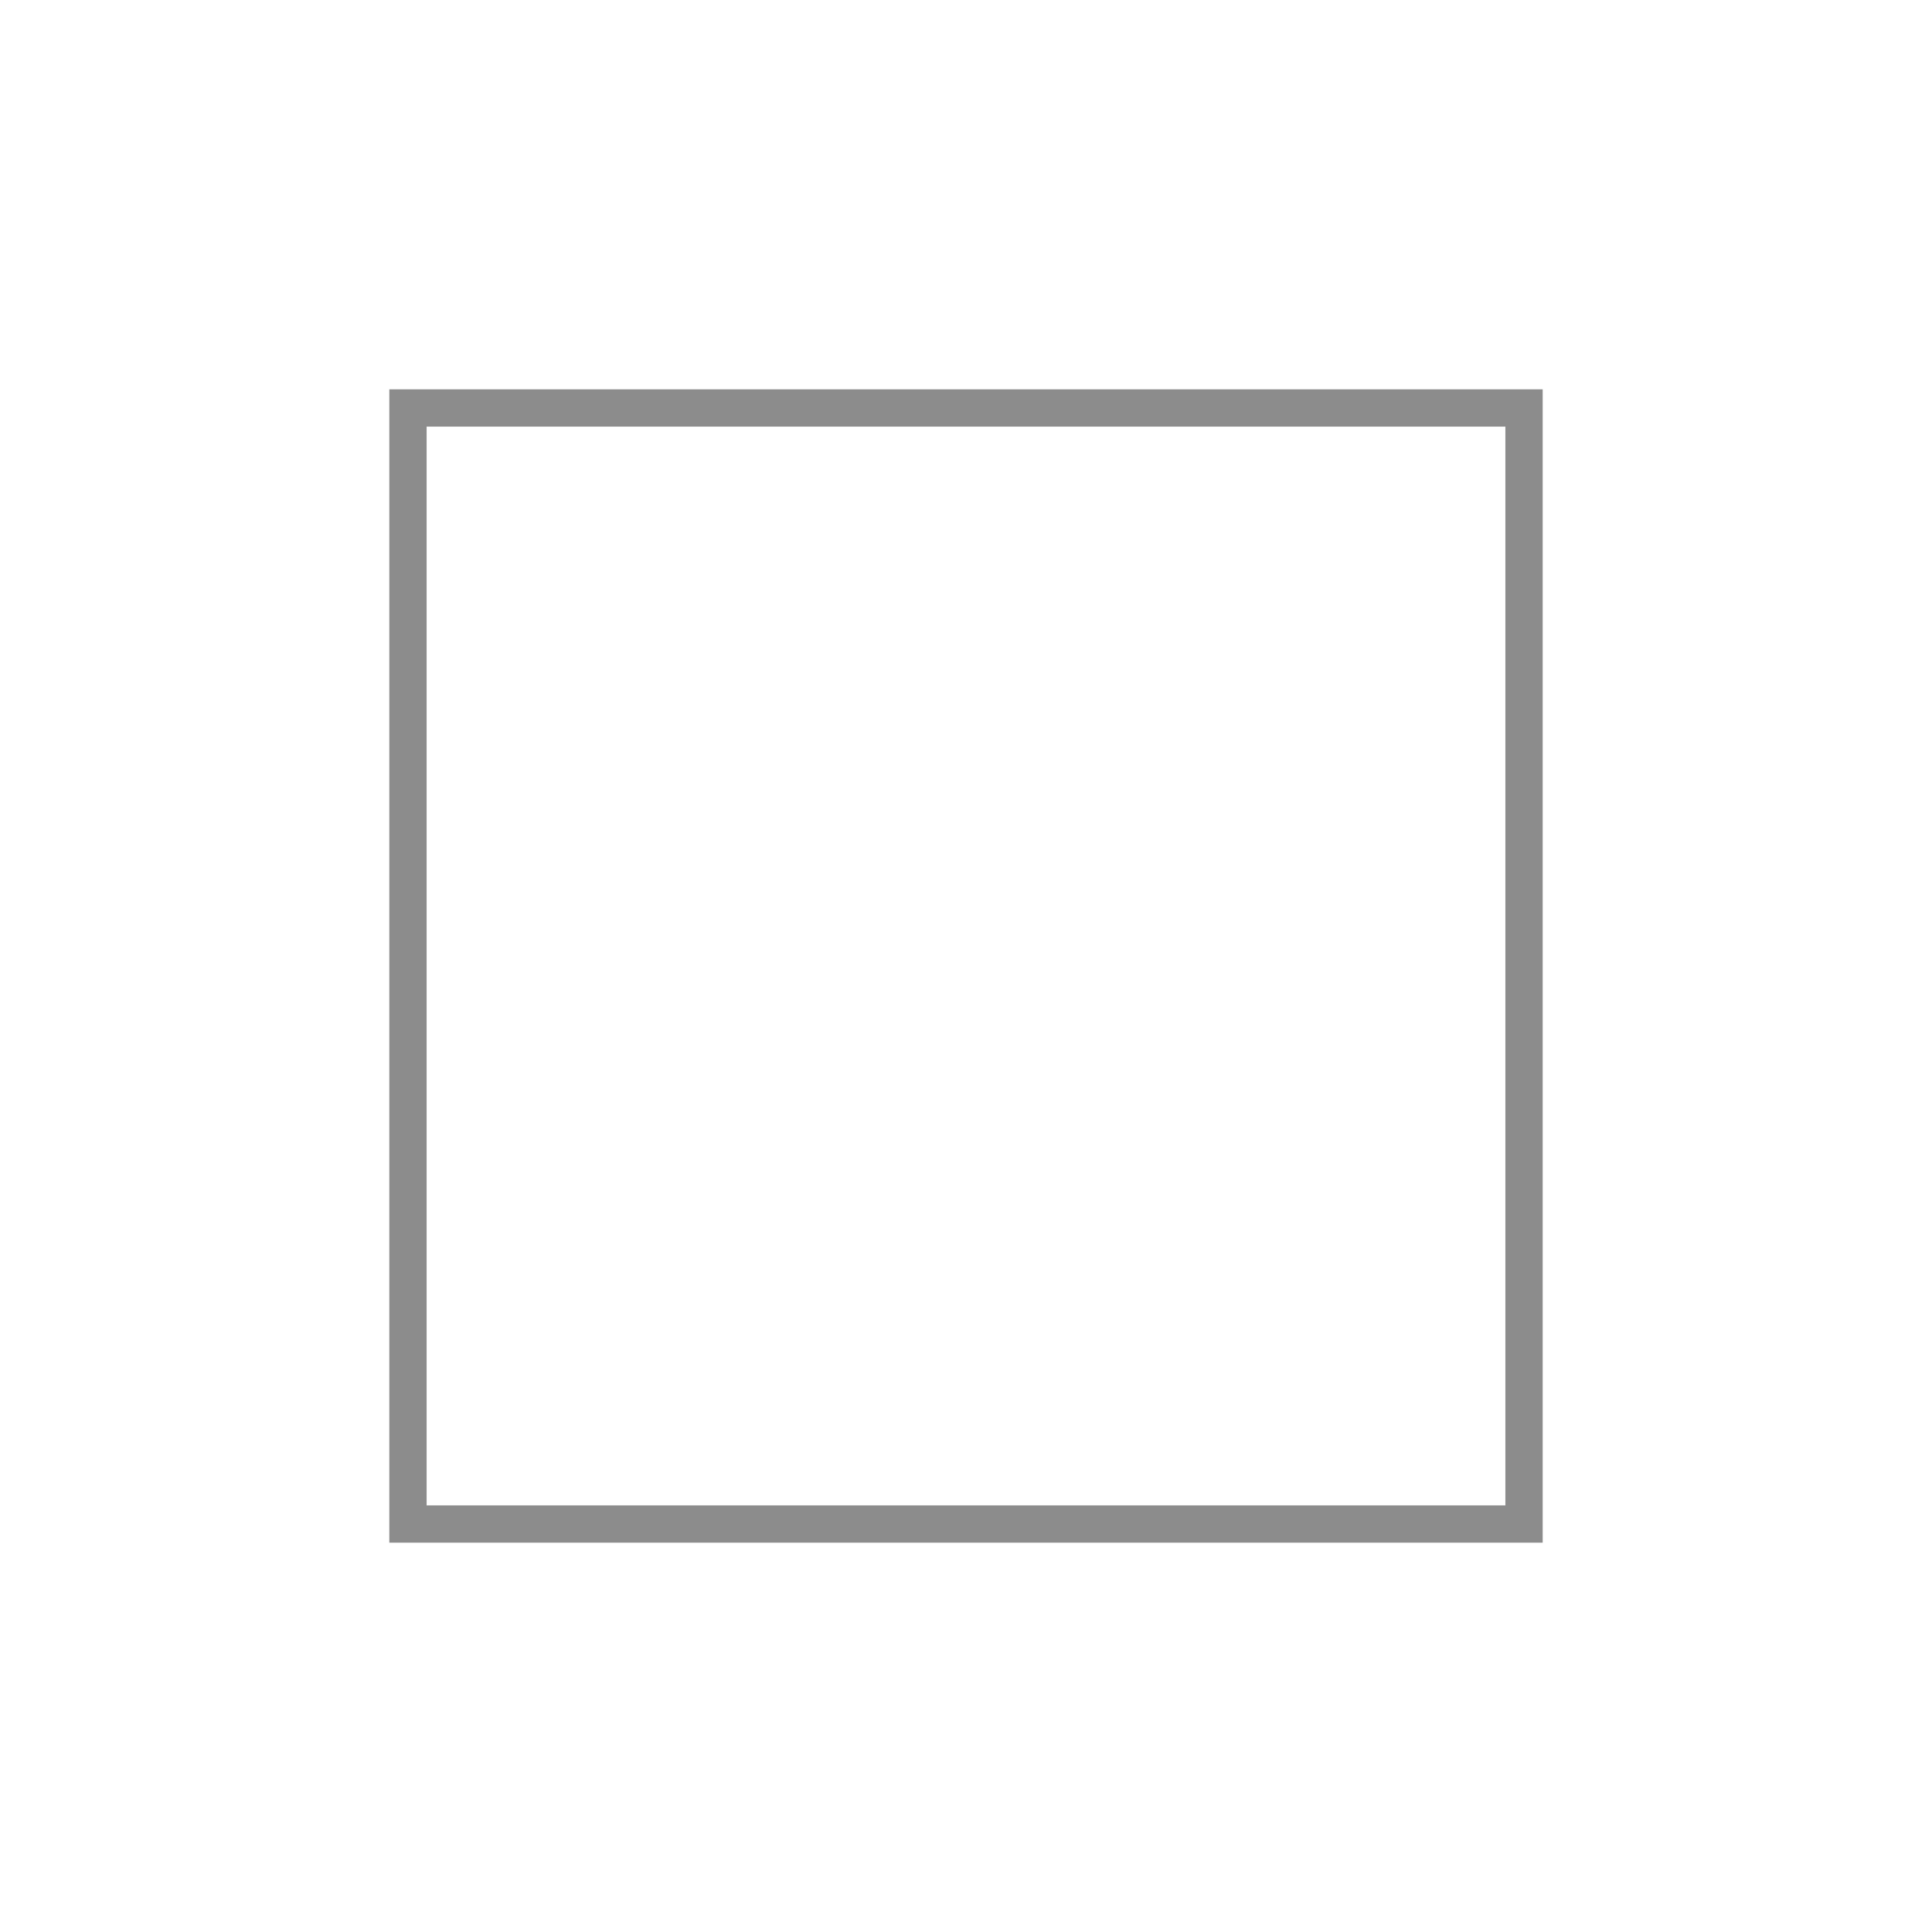
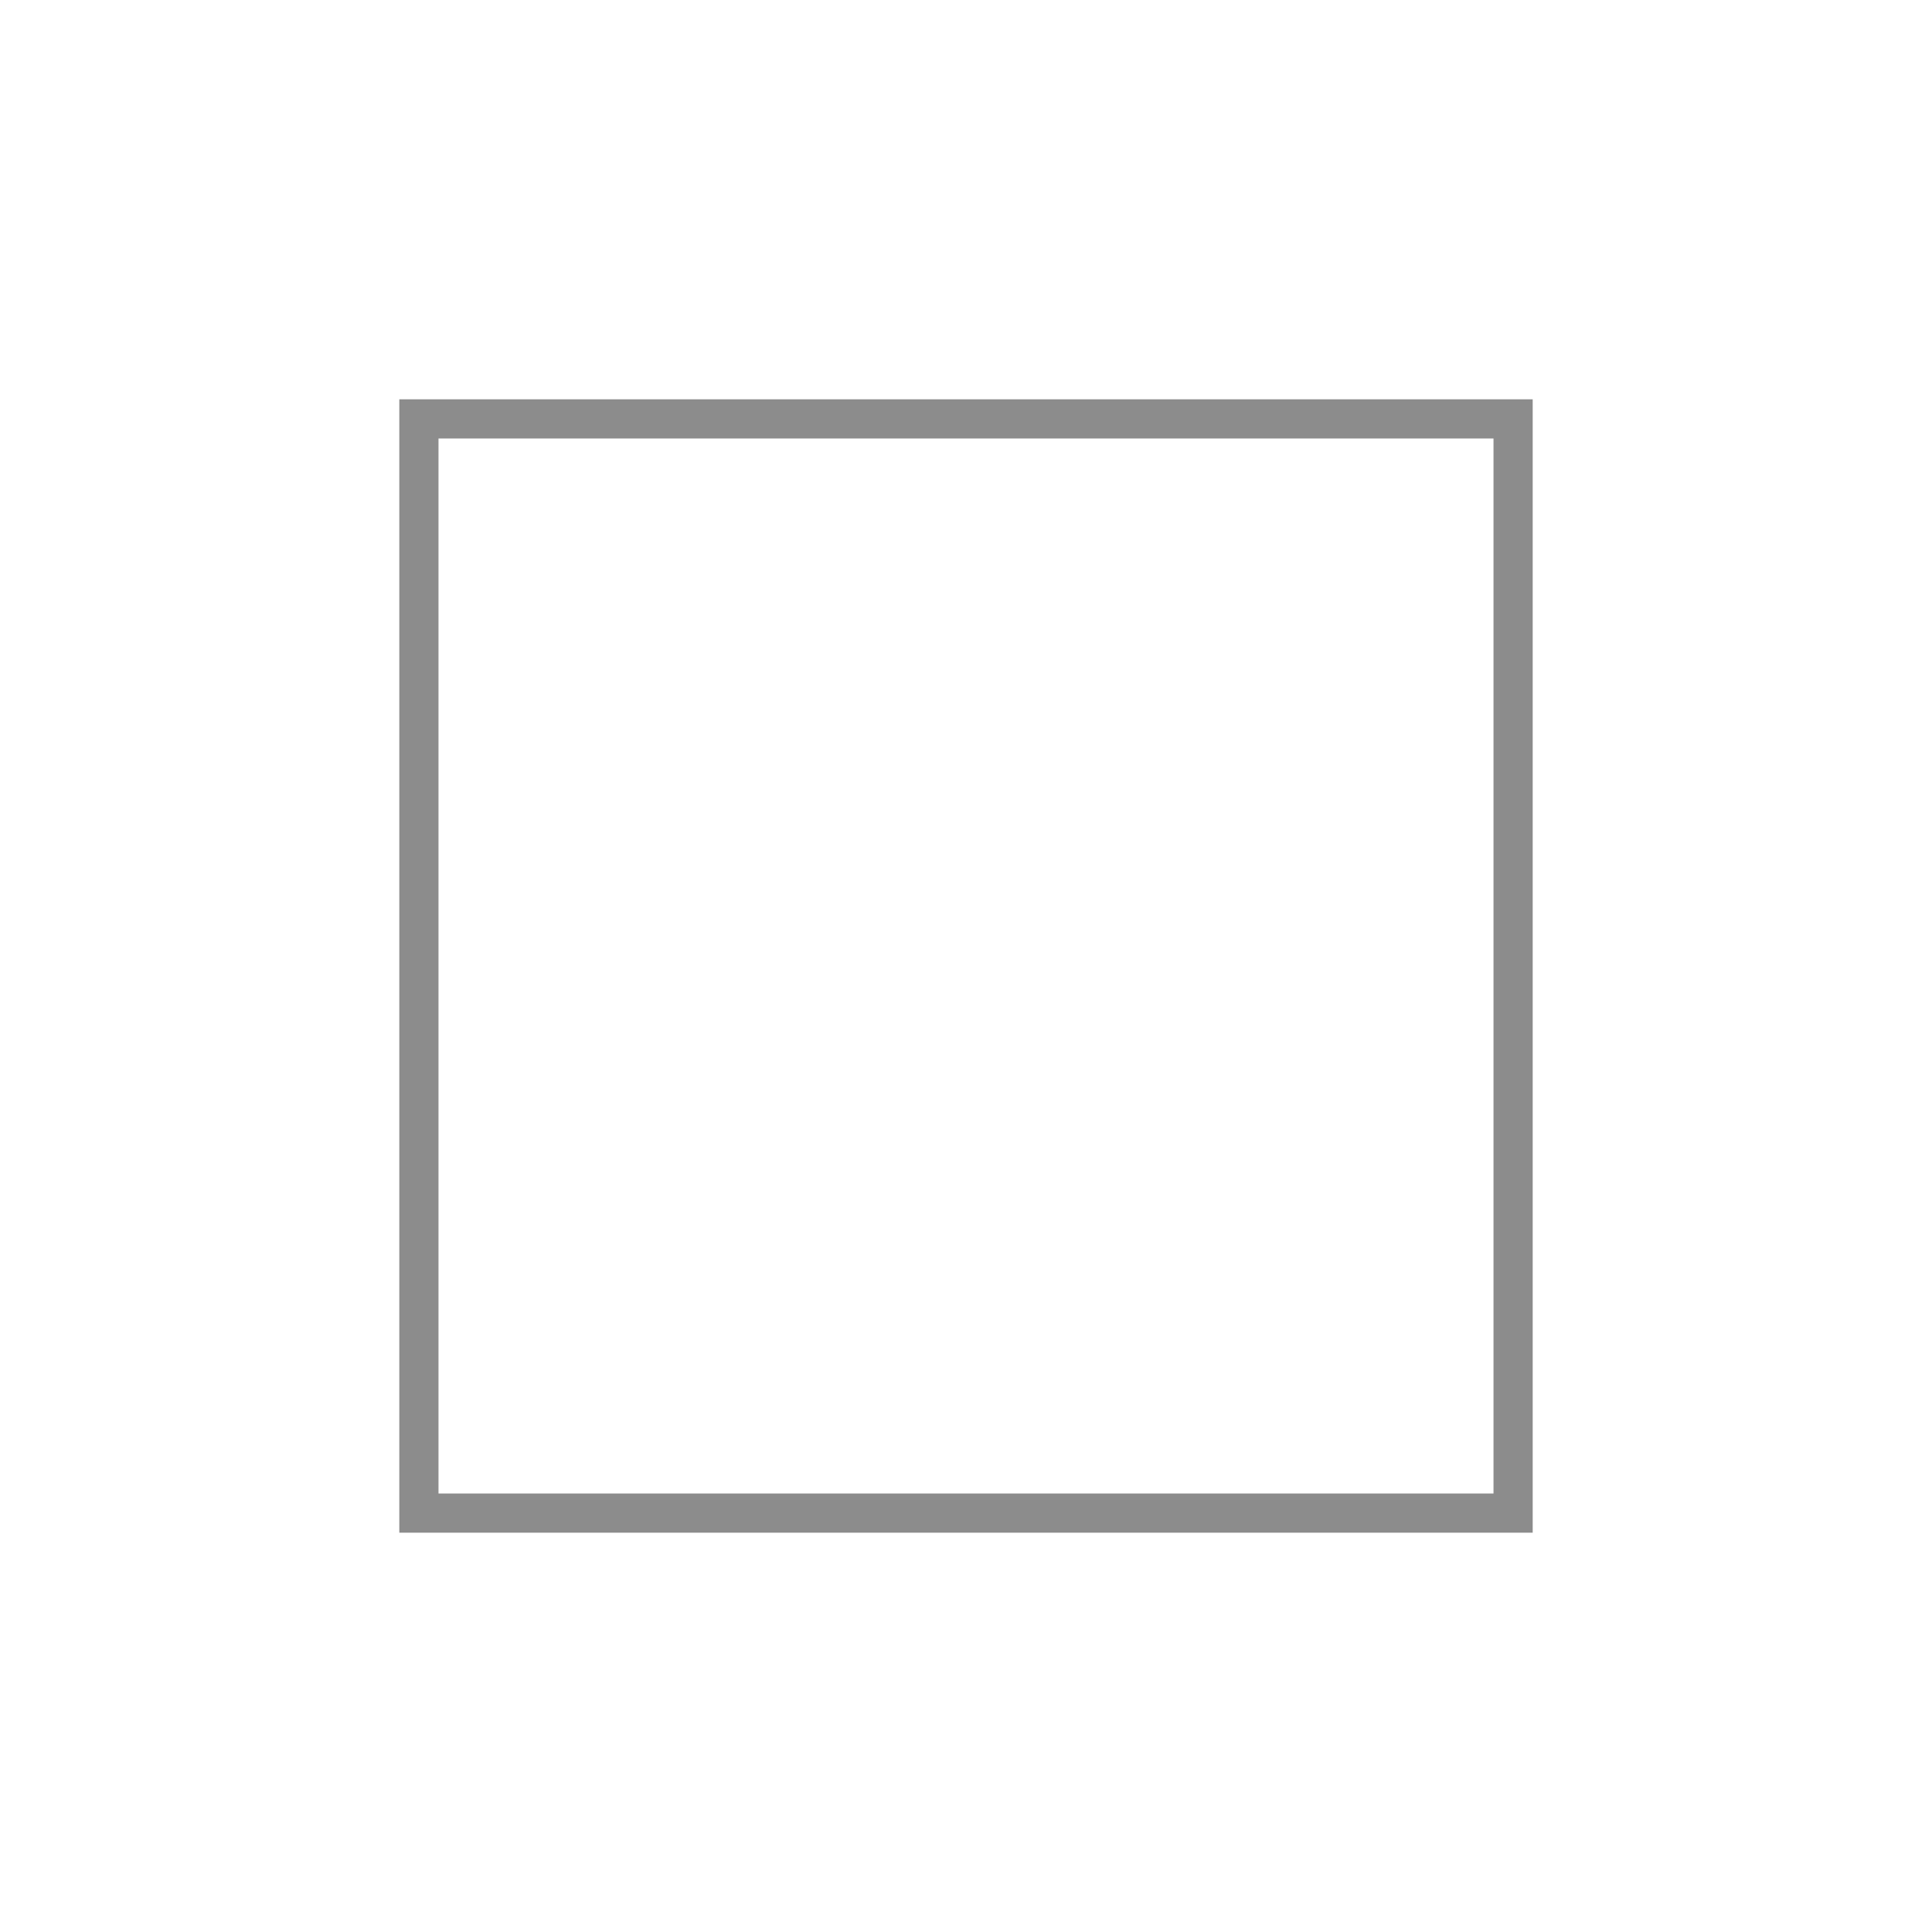
- <svg xmlns="http://www.w3.org/2000/svg" width="20.723pt" height="20.723pt" viewBox="0 0 20.723 20.723" version="1.1">
+ <svg xmlns="http://www.w3.org/2000/svg" width="19.721pt" height="19.721pt" viewBox="0 0 19.721 19.721" version="1.1">
  <defs>
    <style type="text/css">*{stroke-linejoin: round; stroke-linecap: butt}</style>
  </defs>
  <g id="figure_1">
    <g id="patch_1">
-       <path d="M 0 20.723  L 20.723 20.723  L 20.723 0  L 0 0  z " style="fill: #ffffff" />
+       <path d="M 0 19.721  L 19.721 19.721  L 19.721 0  L 0 0  z " style="fill: #ffffff" />
    </g>
    <g id="axes_1">
      <g id="patch_2">
-         <path d="M 4.376 16.347  L 16.347 16.347  L 16.347 4.376  L 4.376 4.376  z " clip-path="url(#p9ba5a93104)" style="fill: #ffffff; stroke: #8c8c8c; stroke-width: 0.4; stroke-linejoin: miter" />
+         <path d="M 4.276 15.445  L 15.445 15.445  L 15.445 4.276  L 4.276 4.276  z " clip-path="url(#p74c94afff9)" style="fill: #ffffff; stroke: #8c8c8c; stroke-width: 0.4; stroke-linejoin: miter" />
      </g>
    </g>
  </g>
  <defs>
-     <clipPath id="p9ba5a93104">
-       <rect x="2.88" y="2.88" width="14.963" height="14.963" />
+     <clipPath id="p74c94afff9">
+       <rect x="2.88" y="2.88" width="13.961" height="13.961" />
    </clipPath>
  </defs>
</svg>
